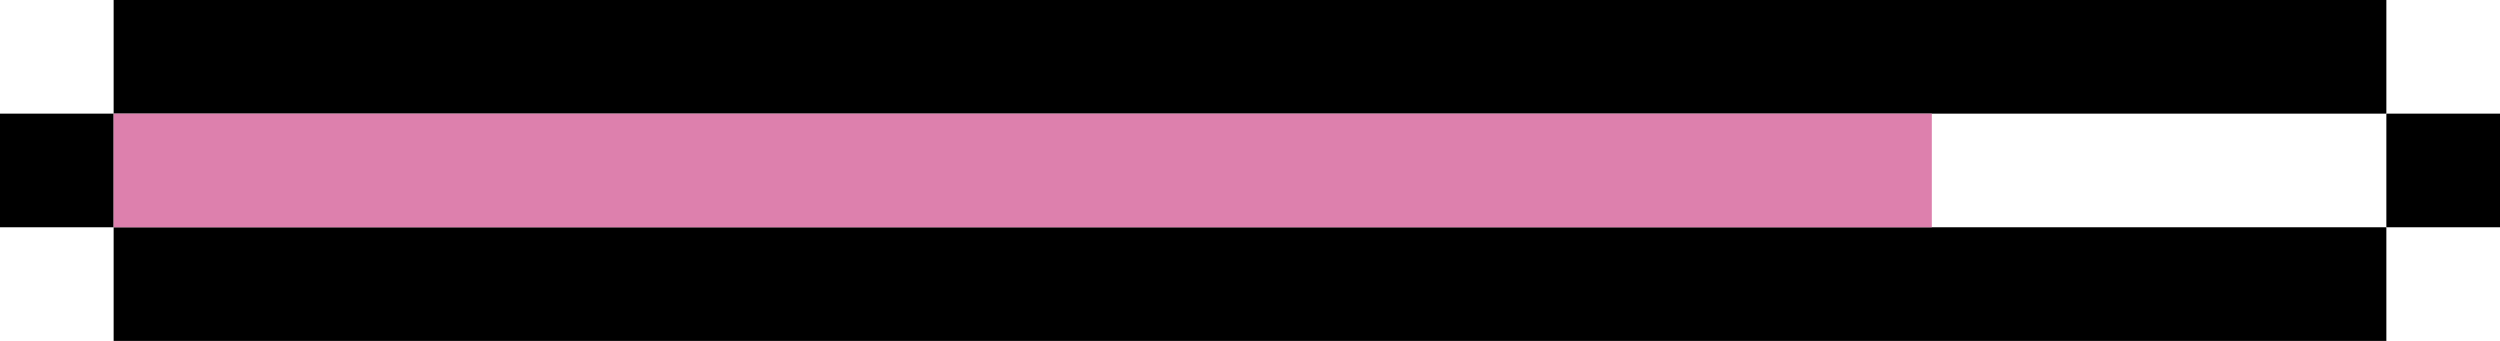
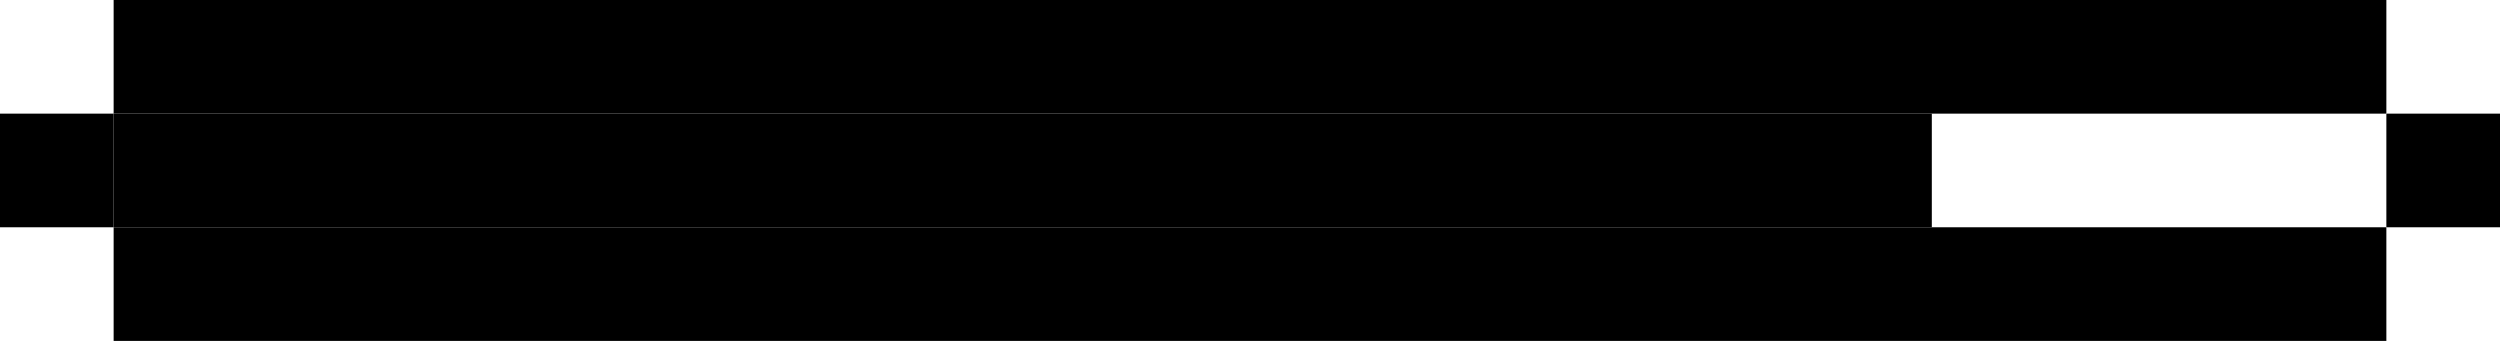
<svg xmlns="http://www.w3.org/2000/svg" width="220" height="30" viewBox="0 0 220 30" fill="none">
  <path d="M10 20H210V30H10V20Z" fill="black" />
  <path d="M10 0H210V10H10V0Z" fill="black" />
  <path d="M0 10H10V20H0V10Z" fill="black" />
  <path d="M210 10H220V20H210V10Z" fill="black" />
-   <path d="M10 10H170V20H10V10Z" fill="#DD80AD" />
+   <path d="M10 10H170V20H10V10Z" fill="black" />
</svg>
